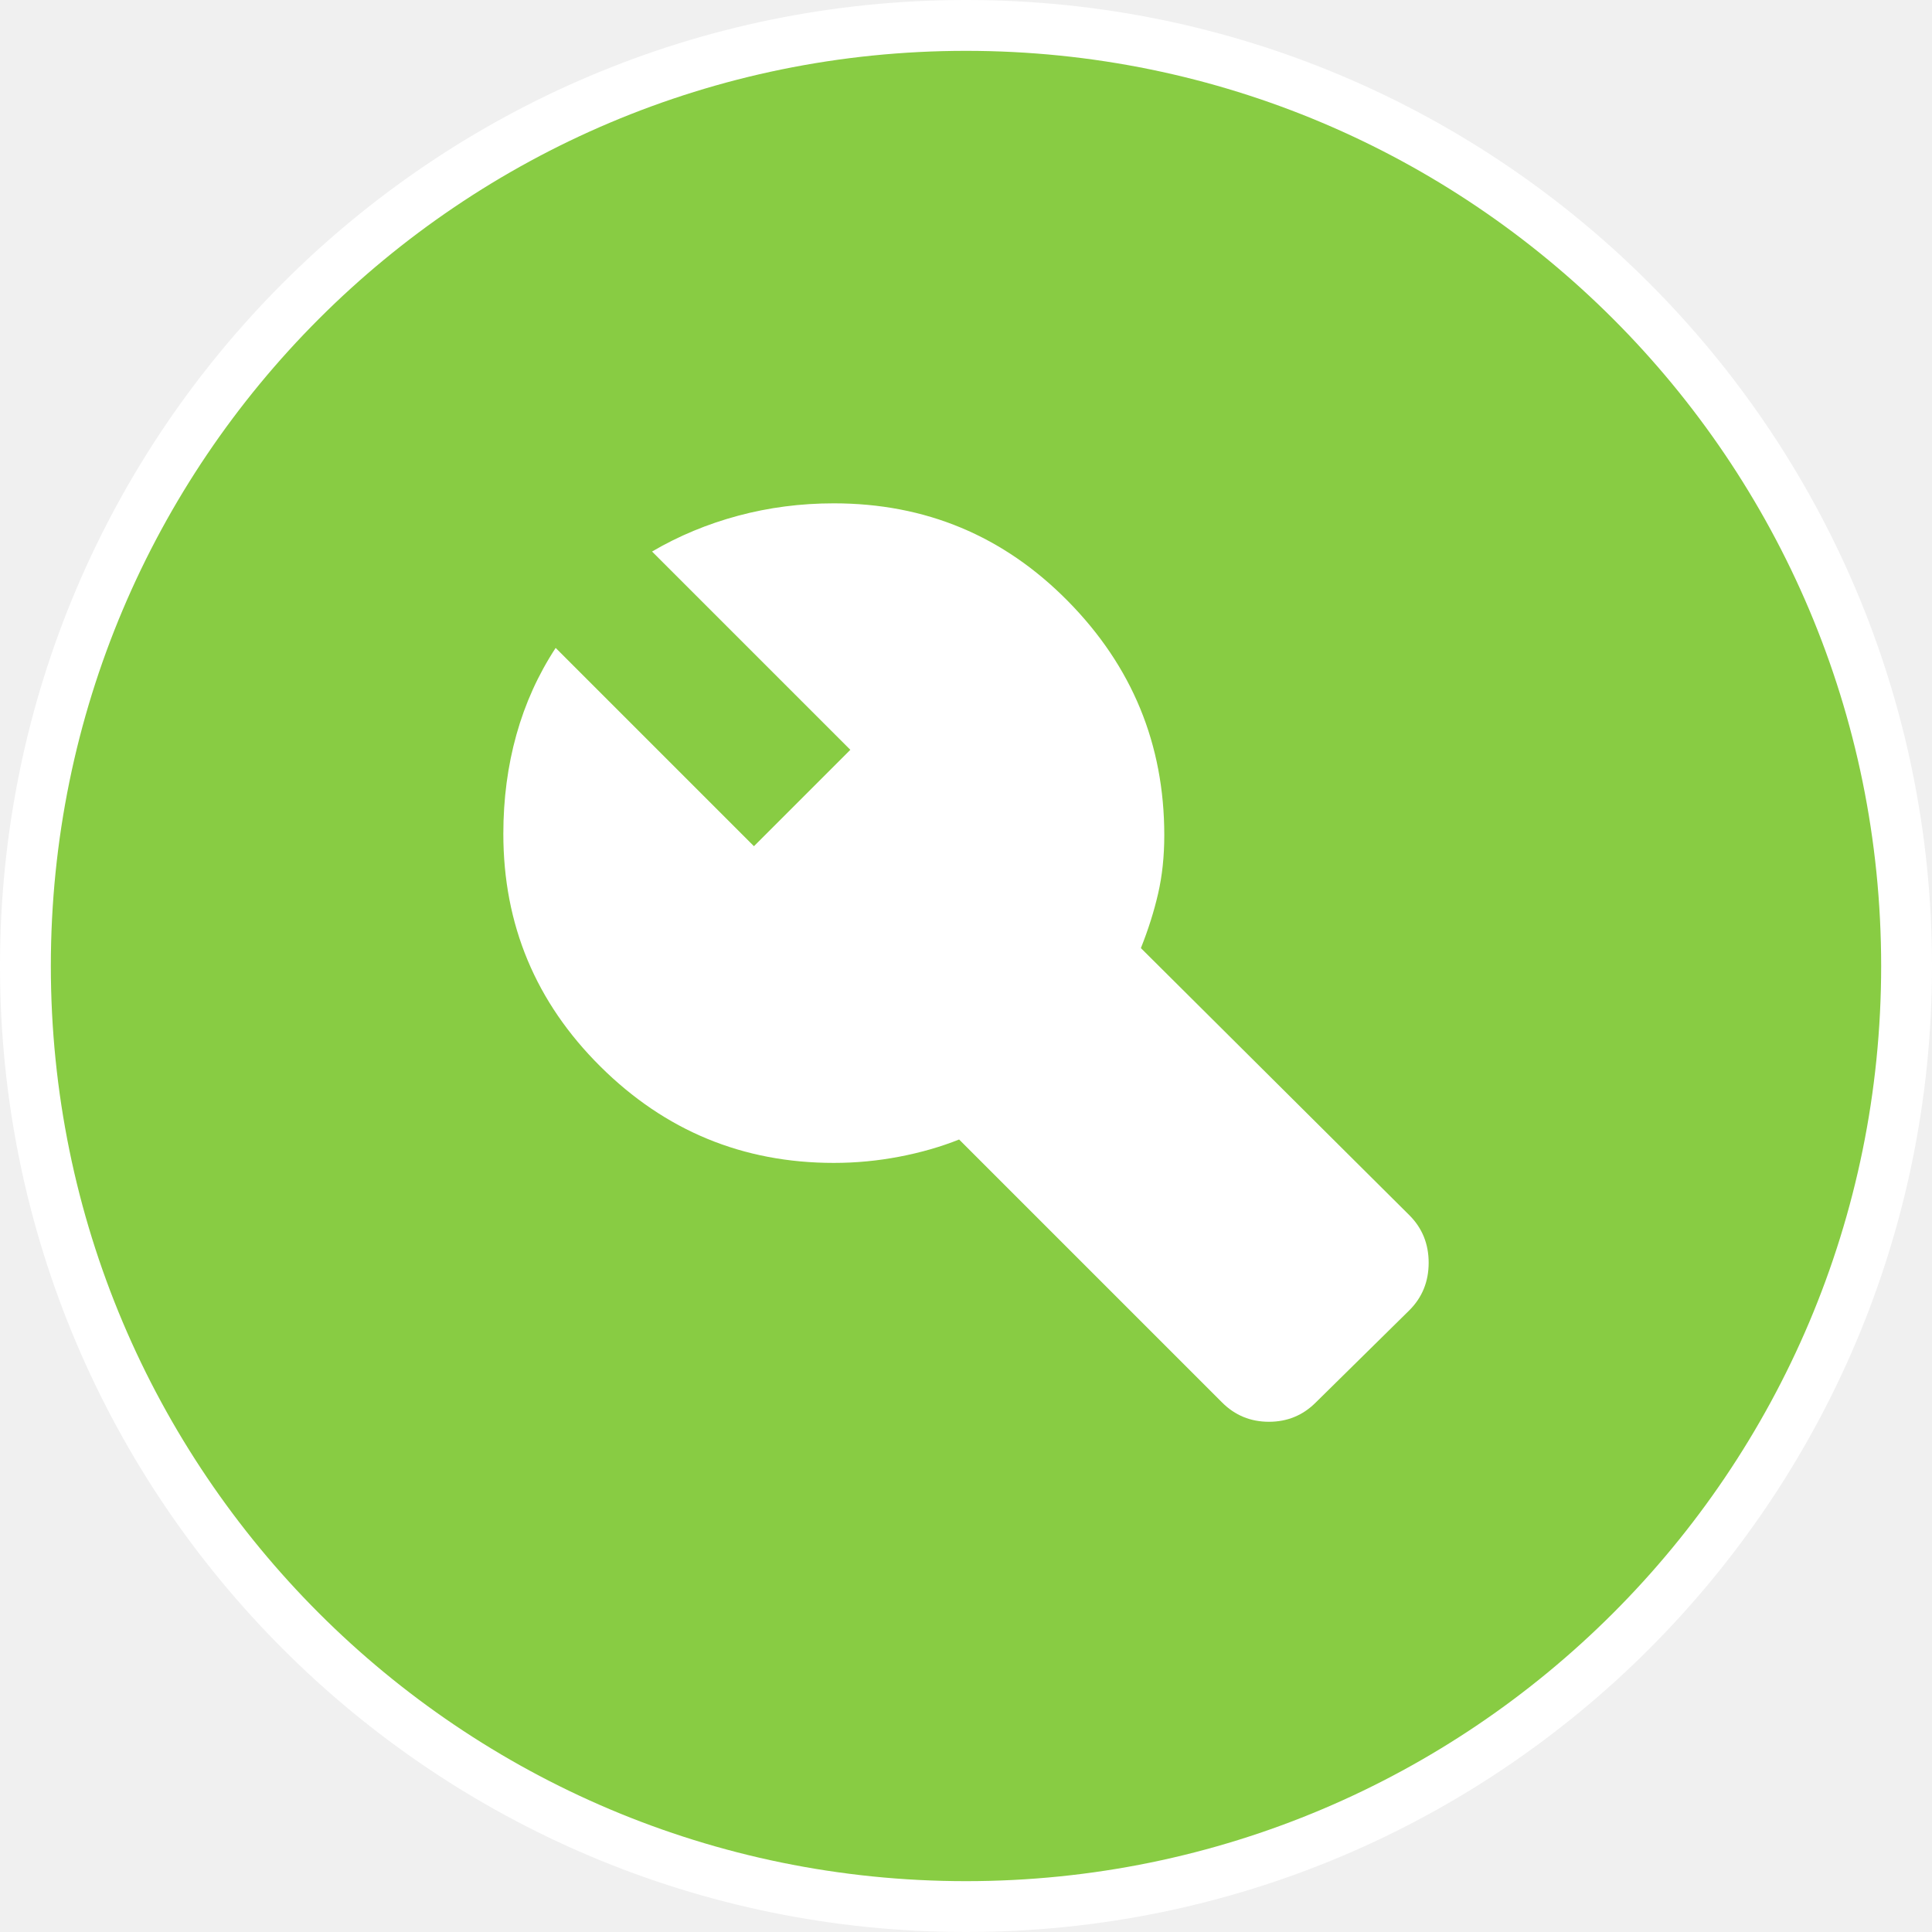
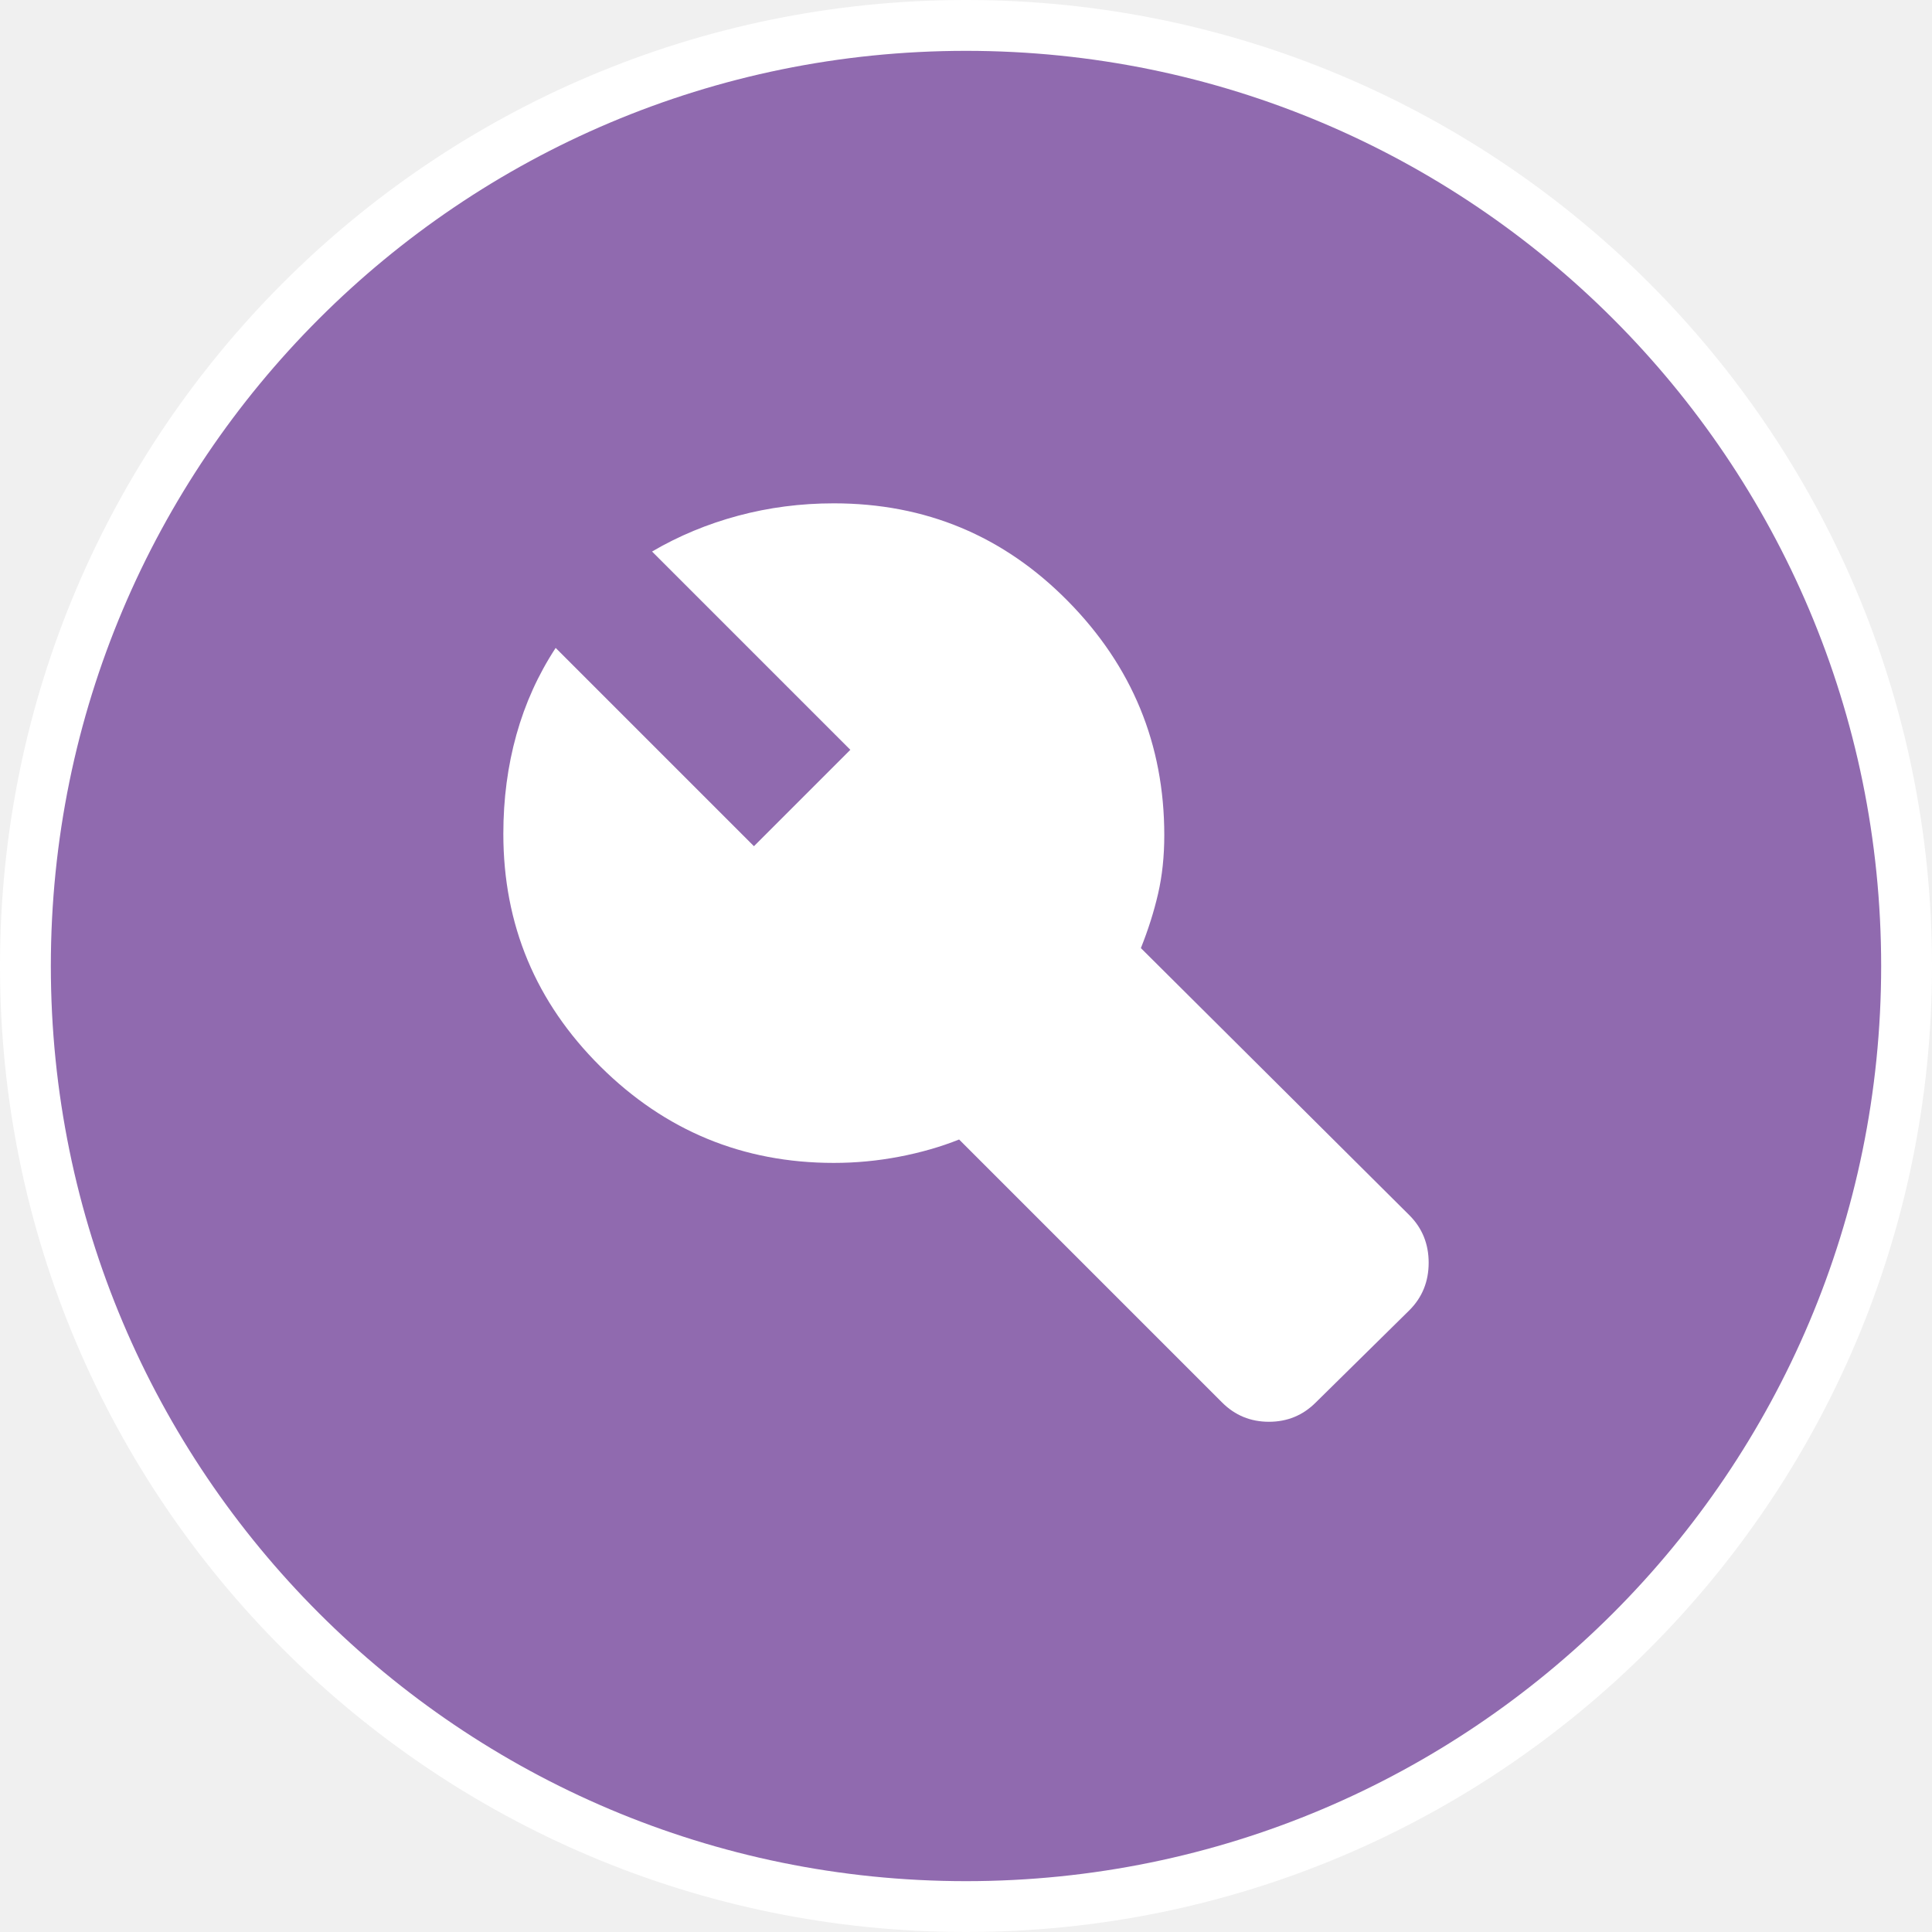
<svg xmlns="http://www.w3.org/2000/svg" width="19" height="19" viewBox="0 0 19 19">
  <circle cx="9.5" cy="9.5" r="9.5" fill="white" />
-   <circle cx="9.5" cy="9.5" r="9.0" fill="#88CC43" />
+   <circle cx="9.5" cy="9.5" r="9.0" fill="#906aaf" />
  <g transform="translate(3.0, 16.0) scale(0.01354167)">
    <path d="M666-163 475-354q-20 8-43.5 12.5T384-337q-99 0-169.5-70T144-576q0-38 9.5-72t28.5-63l144 144 70-70-144-144q29-17 62.5-26t69.5-9q100 0 170 71t70 170q0 23-4.5 42.5T607-493l195 194q14 14 14 34.5T802-230l-68 67q-14 14-34 14t-34-14Z" fill="white" />
  </g>
</svg>
